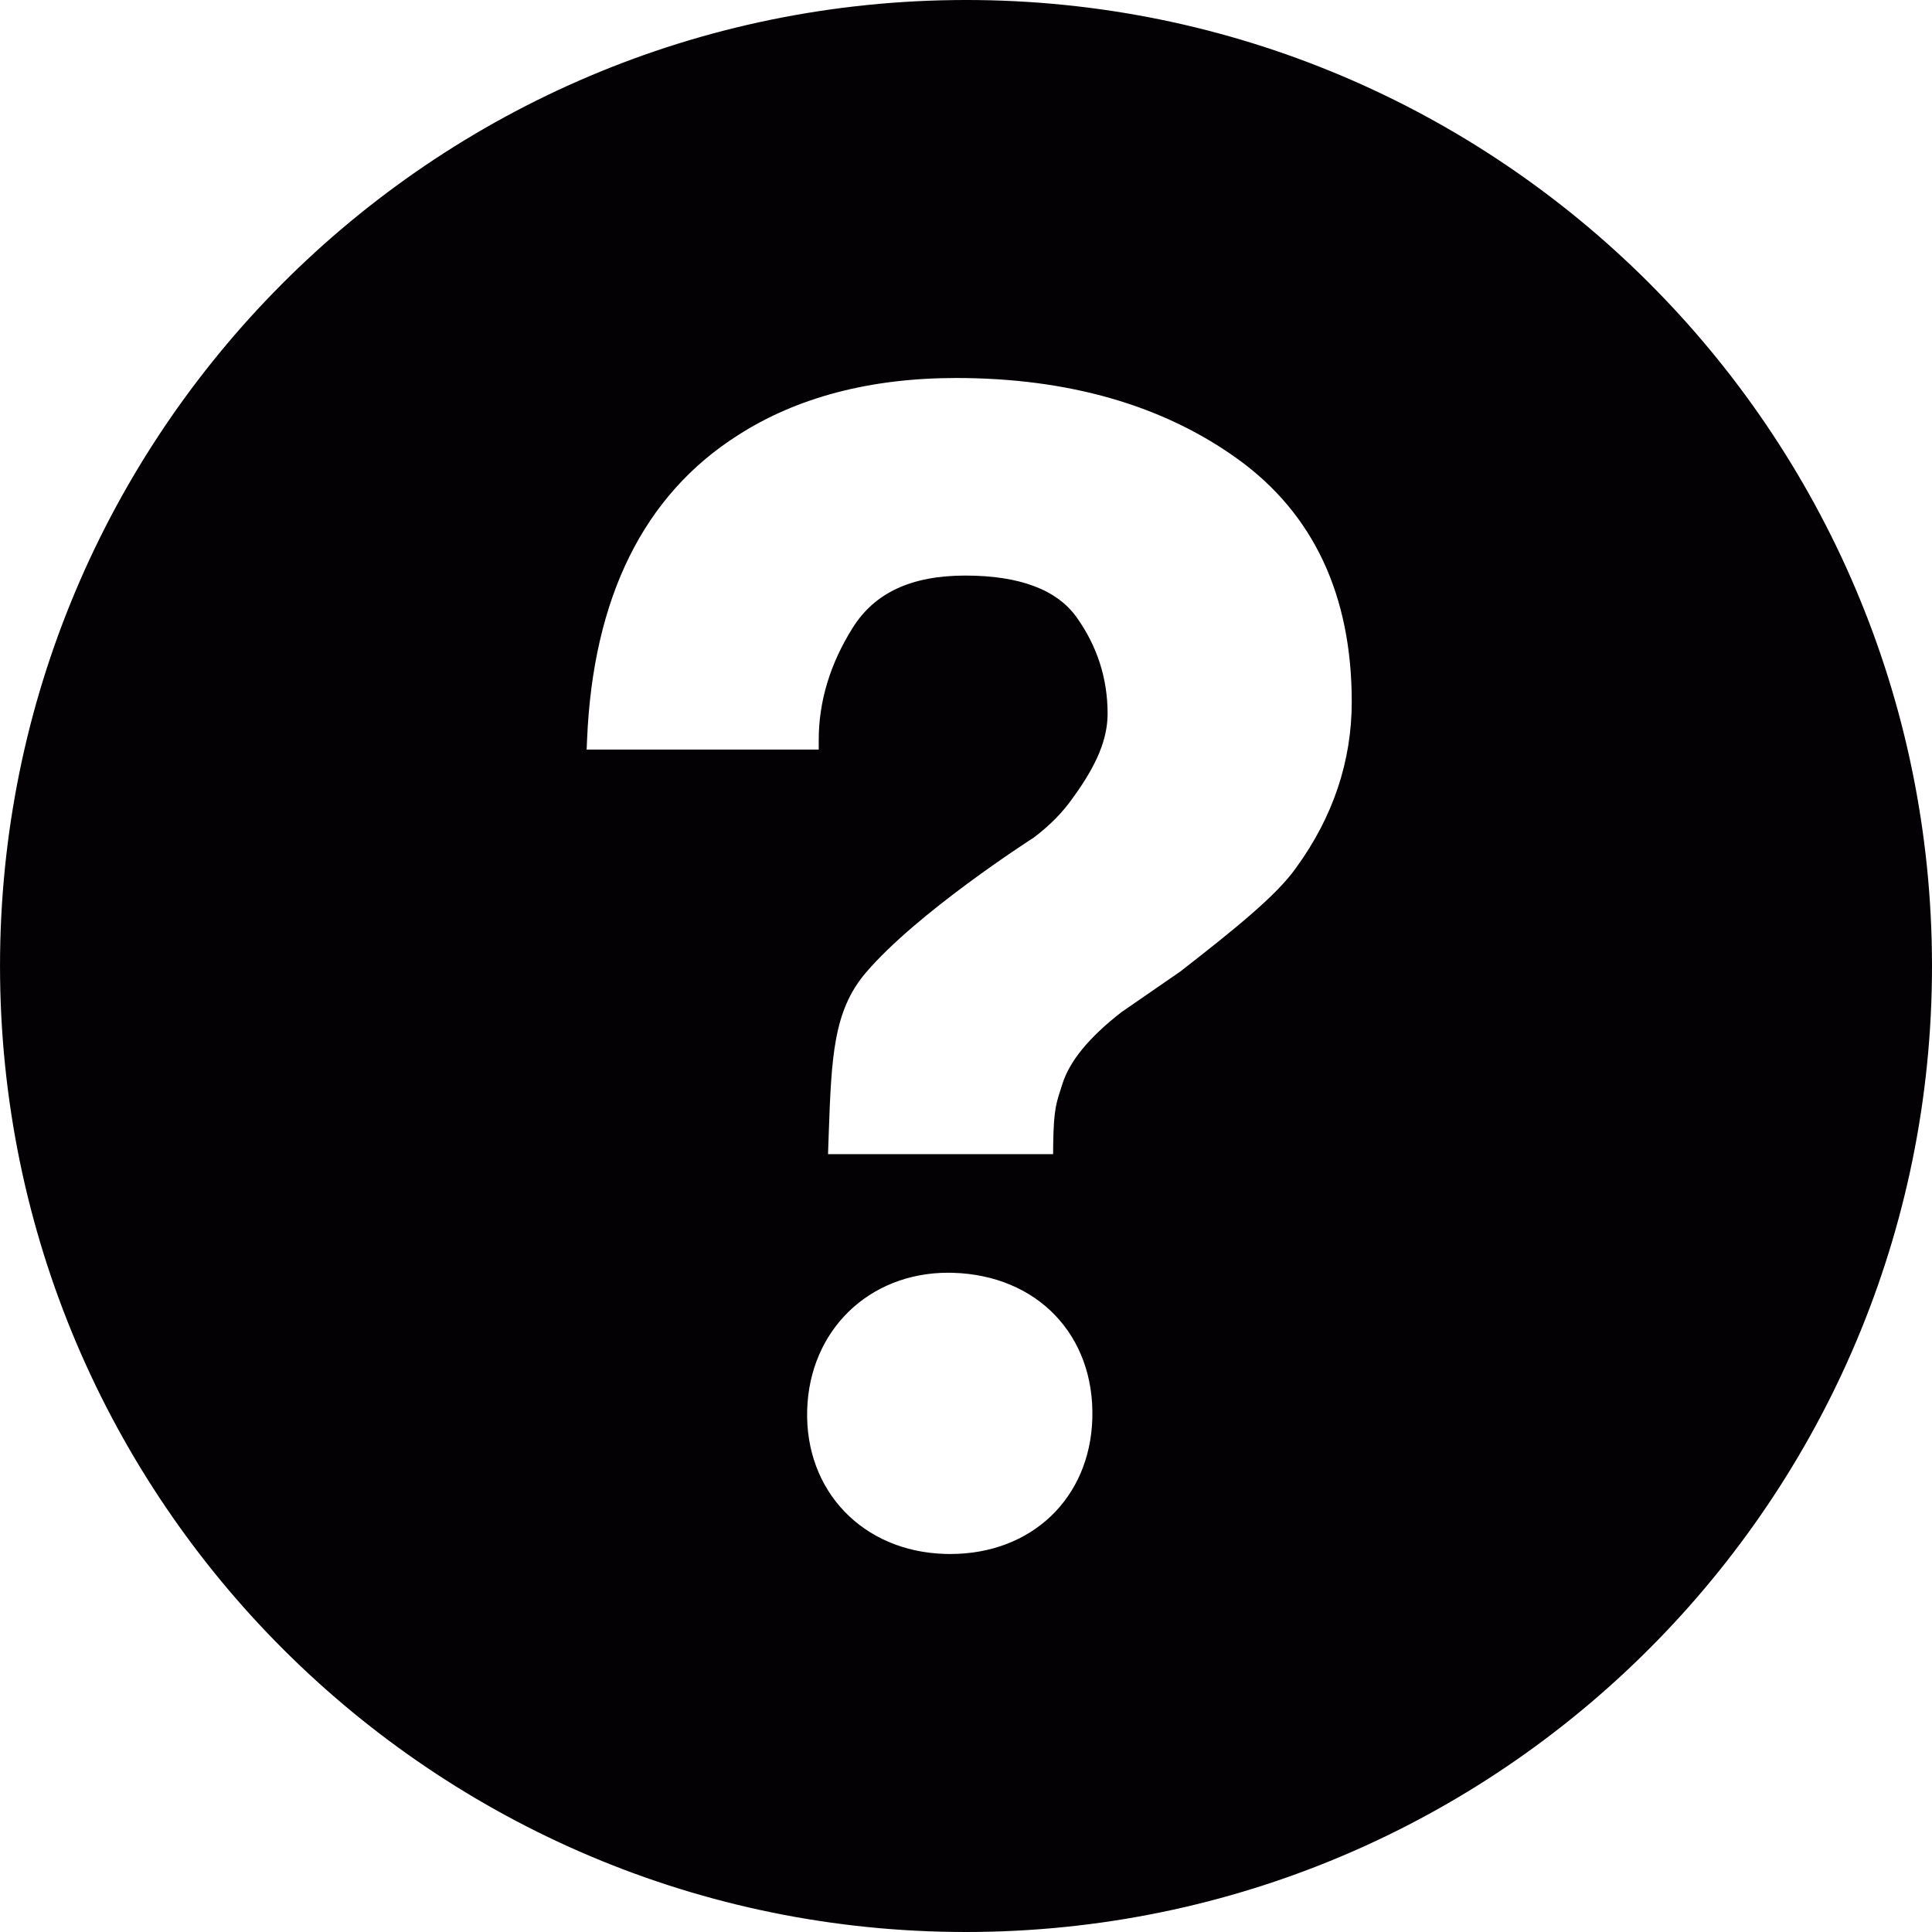
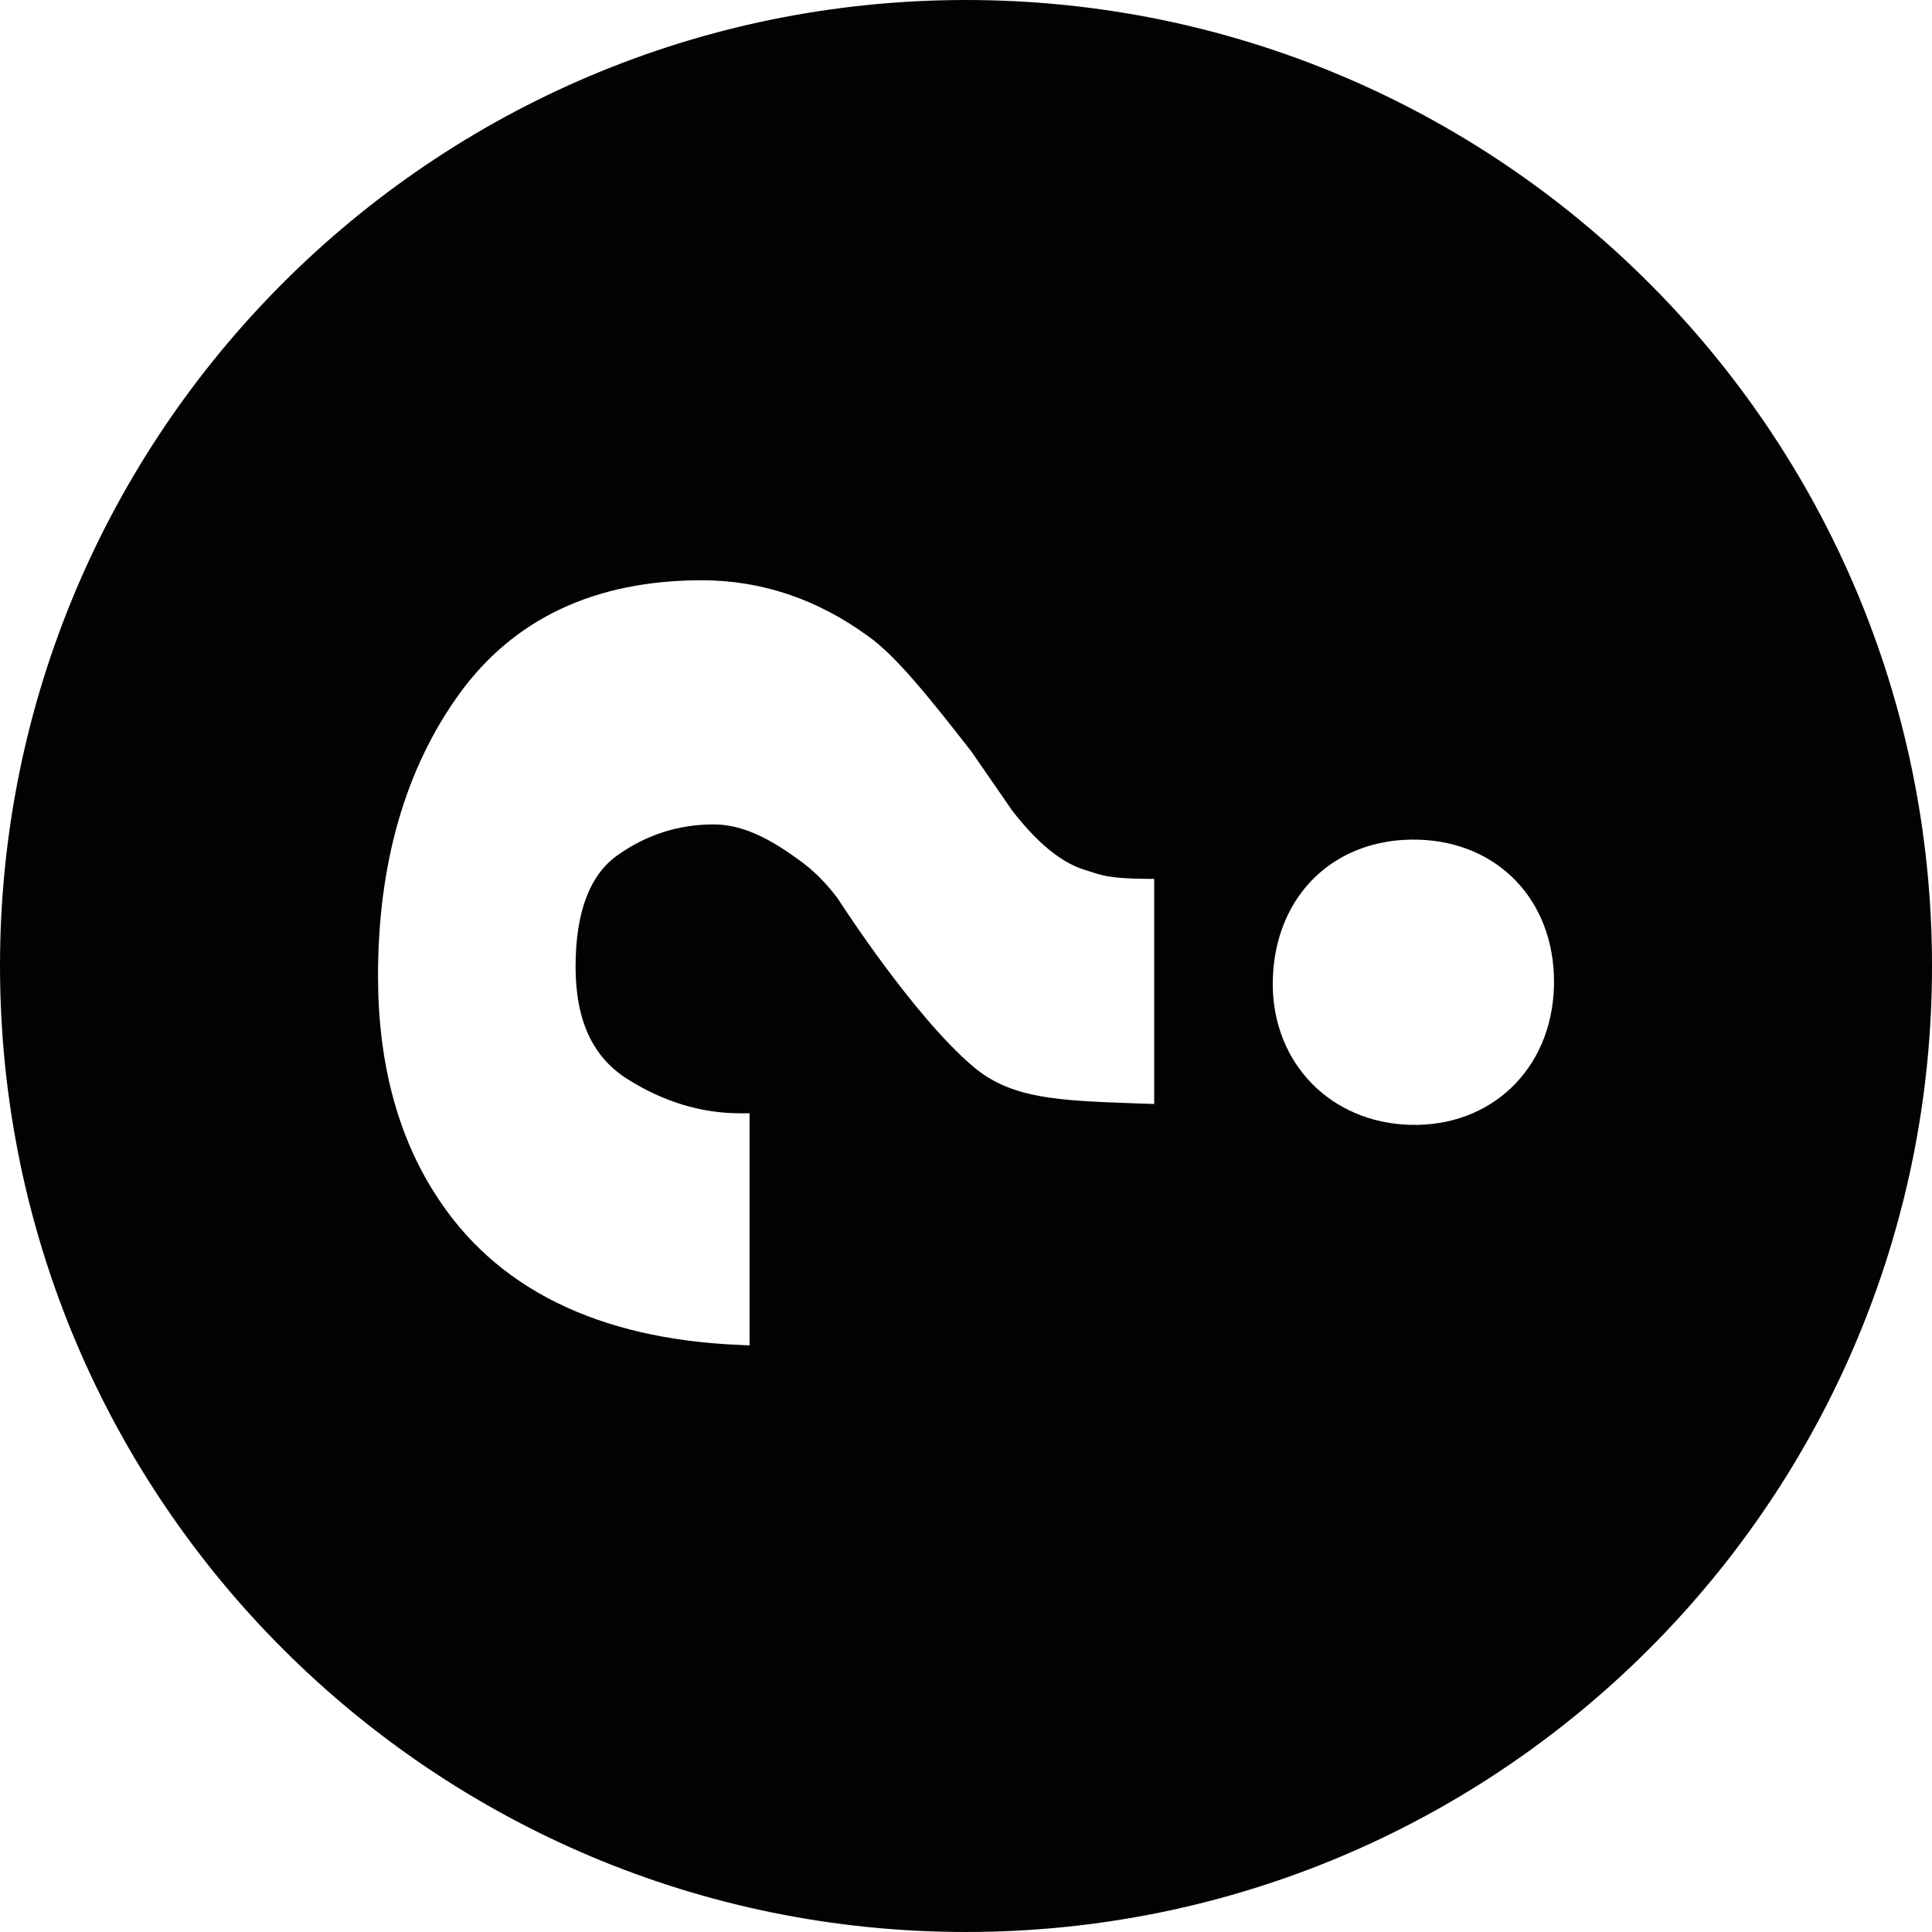
<svg xmlns="http://www.w3.org/2000/svg" version="1.1" id="Capa_1" x="0px" y="0px" viewBox="0 0 92 92" style="enable-background:new 0 0 92 92;" xml:space="preserve">
  <defs id="defs309" />
-   <g id="g330">
-     <g id="g274">
-       <path id="path272" d="M45.386,0.004C19.983,0.344-0.333,21.215,0.005,46.619c0.34,25.393,21.209,45.715,46.611,45.377   c25.398-0.342,45.718-21.213,45.38-46.615C91.656,19.986,70.786-0.335,45.386,0.004z M45.25,74l-0.254-0.004   c-3.912-0.116-6.67-2.998-6.559-6.852c0.109-3.788,2.934-6.538,6.717-6.538l0.227,0.004c4.021,0.119,6.748,2.972,6.635,6.937   C51.904,71.346,49.123,74,45.25,74z M61.705,41.341c-0.92,1.307-2.943,2.93-5.492,4.916l-2.807,1.938   c-1.541,1.198-2.471,2.325-2.82,3.434c-0.275,0.873-0.41,1.104-0.434,2.88l-0.004,0.451H39.43l0.031-0.907   c0.131-3.728,0.223-5.921,1.768-7.733c2.424-2.846,7.771-6.289,7.998-6.435c0.766-0.577,1.412-1.234,1.893-1.936   c1.125-1.551,1.623-2.772,1.623-3.972c0-1.665-0.494-3.205-1.471-4.576c-0.939-1.323-2.723-1.993-5.303-1.993   c-2.559,0-4.311,0.812-5.359,2.478c-1.078,1.713-1.623,3.512-1.623,5.35v0.457H27.936l0.02-0.477   c0.285-6.769,2.701-11.643,7.178-14.487C37.947,18.918,41.447,18,45.531,18c5.346,0,9.859,1.299,13.412,3.861   c3.6,2.596,5.426,6.484,5.426,11.556C64.369,36.254,63.473,38.919,61.705,41.341z" style="fill:#030104;" />
+   <g id="g72" transform="rotate(-90,46.0005,45.99999)">
+     <g id="g330">
+       <g id="g274">
+         <path style="fill:#030104" d="M 45.386,0.004 C 19.983,0.344 -0.333,21.215 0.005,46.619 0.345,72.012 21.214,92.334 46.616,91.996 72.014,91.654 92.334,70.783 91.996,45.381 91.656,19.986 70.786,-0.335 45.386,0.004 Z M 45.25,74 44.996,73.996 c -3.912,-0.116 -6.67,-2.998 -6.559,-6.852 0.109,-3.788 2.934,-6.538 6.717,-6.538 l 0.227,0.004 c 4.021,0.119 6.748,2.972 6.635,6.937 C 51.904,71.346 49.123,74 45.25,74 Z M 61.705,41.341 c -0.92,1.307 -2.943,2.93 -5.492,4.916 l -2.807,1.938 c -1.541,1.198 -2.471,2.325 -2.82,3.434 -0.275,0.873 -0.41,1.104 -0.434,2.88 L 50.148,54.96 H 39.43 l 0.031,-0.907 c 0.131,-3.728 0.223,-5.921 1.768,-7.733 2.424,-2.846 7.771,-6.289 7.998,-6.435 0.766,-0.577 1.412,-1.234 1.893,-1.936 1.125,-1.551 1.623,-2.772 1.623,-3.972 0,-1.665 -0.494,-3.205 -1.471,-4.576 -0.939,-1.323 -2.723,-1.993 -5.303,-1.993 -2.559,0 -4.311,0.812 -5.359,2.478 -1.078,1.713 -1.623,3.512 -1.623,5.35 v 0.457 H 27.936 l 0.02,-0.477 C 28.241,28.447 30.657,23.573 35.134,20.729 37.947,18.918 41.447,18 45.531,18 c 5.346,0 9.859,1.299 13.412,3.861 3.6,2.596 5.426,6.484 5.426,11.556 0,2.837 -0.896,5.502 -2.664,7.924 z" id="path272" />
+       </g>
+       <g id="g276">
+ </g>
+       <g id="g278">
+ </g>
+       <g id="g280">
+ </g>
+       <g id="g282">
+ </g>
+       <g id="g284">
+ </g>
+       <g id="g286">
+ </g>
+       <g id="g288">
+ </g>
+       <g id="g290">
+ </g>
+       <g id="g292">
+ </g>
+       <g id="g294">
+ </g>
+       <g id="g296">
+ </g>
+       <g id="g298">
+ </g>
+       <g id="g300">
+ </g>
+       <g id="g302">
+ </g>
+       <g id="g304">
+ </g>
    </g>
-     <g id="g276">
- </g>
-     <g id="g278">
- </g>
-     <g id="g280">
- </g>
-     <g id="g282">
- </g>
-     <g id="g284">
- </g>
-     <g id="g286">
- </g>
-     <g id="g288">
- </g>
-     <g id="g290">
- </g>
-     <g id="g292">
- </g>
-     <g id="g294">
- </g>
-     <g id="g296">
- </g>
-     <g id="g298">
- </g>
-     <g id="g300">
- </g>
-     <g id="g302">
- </g>
-     <g id="g304">
- </g>
  </g>
</svg>
